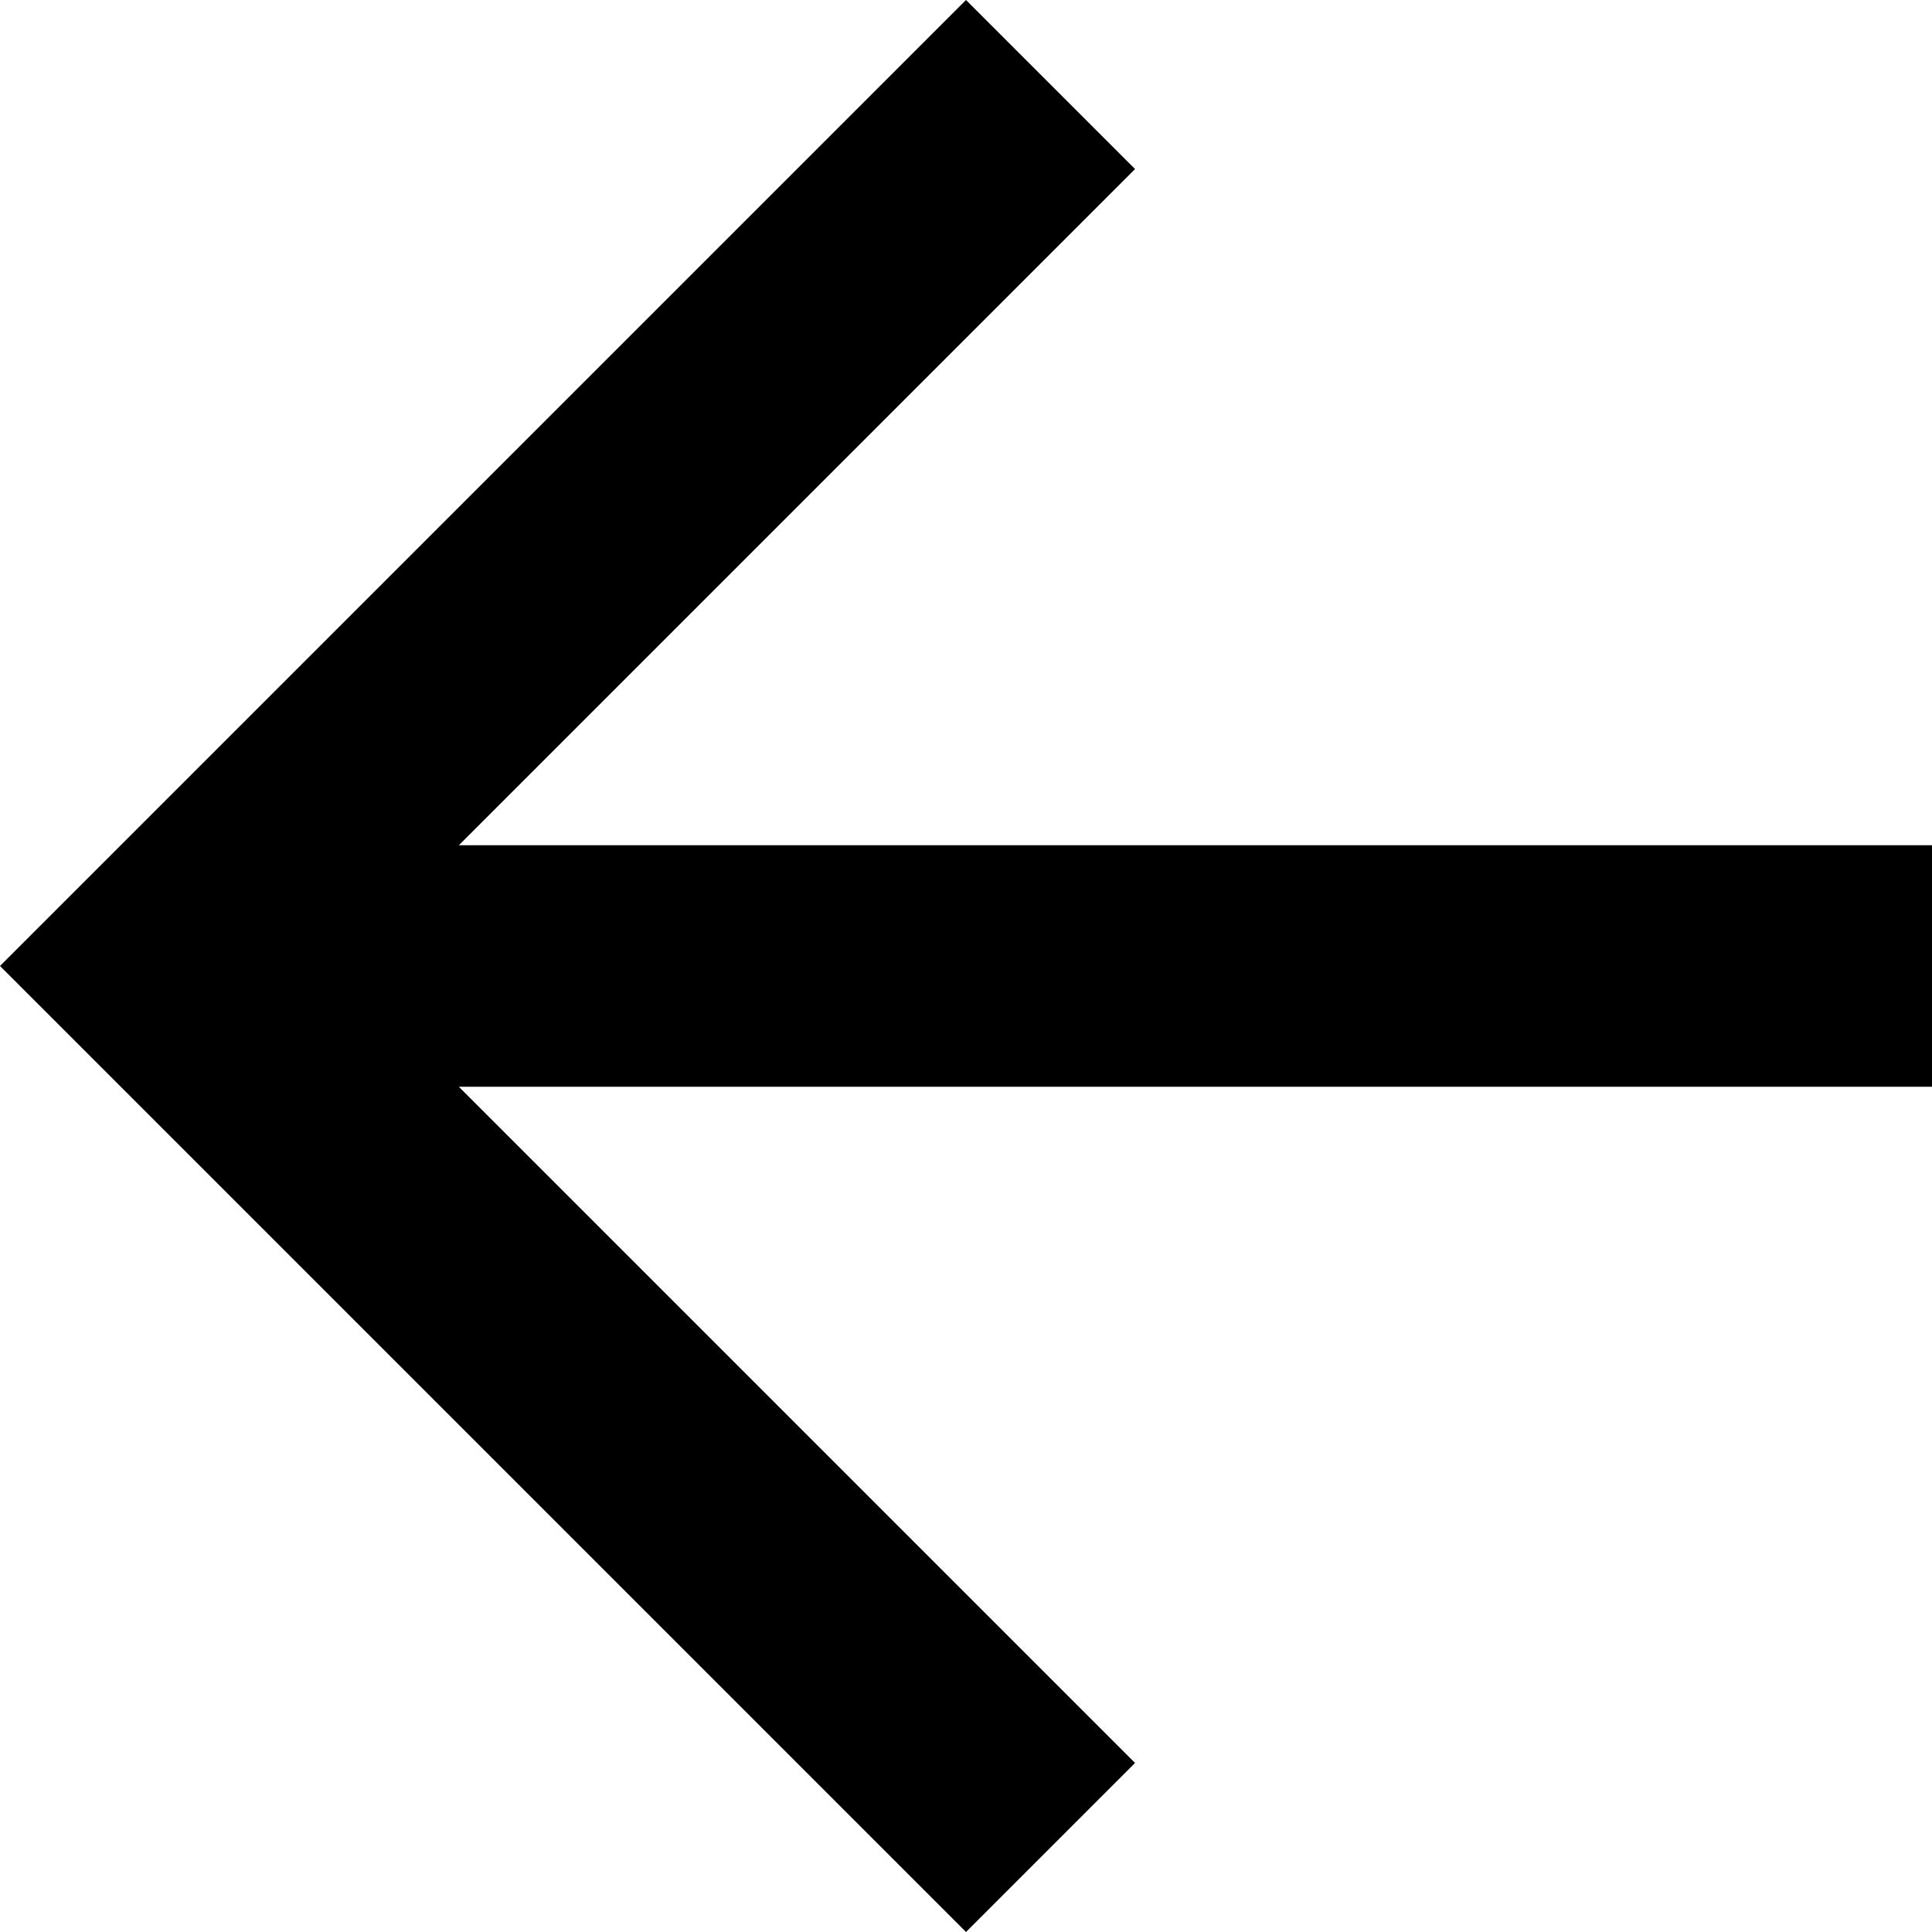
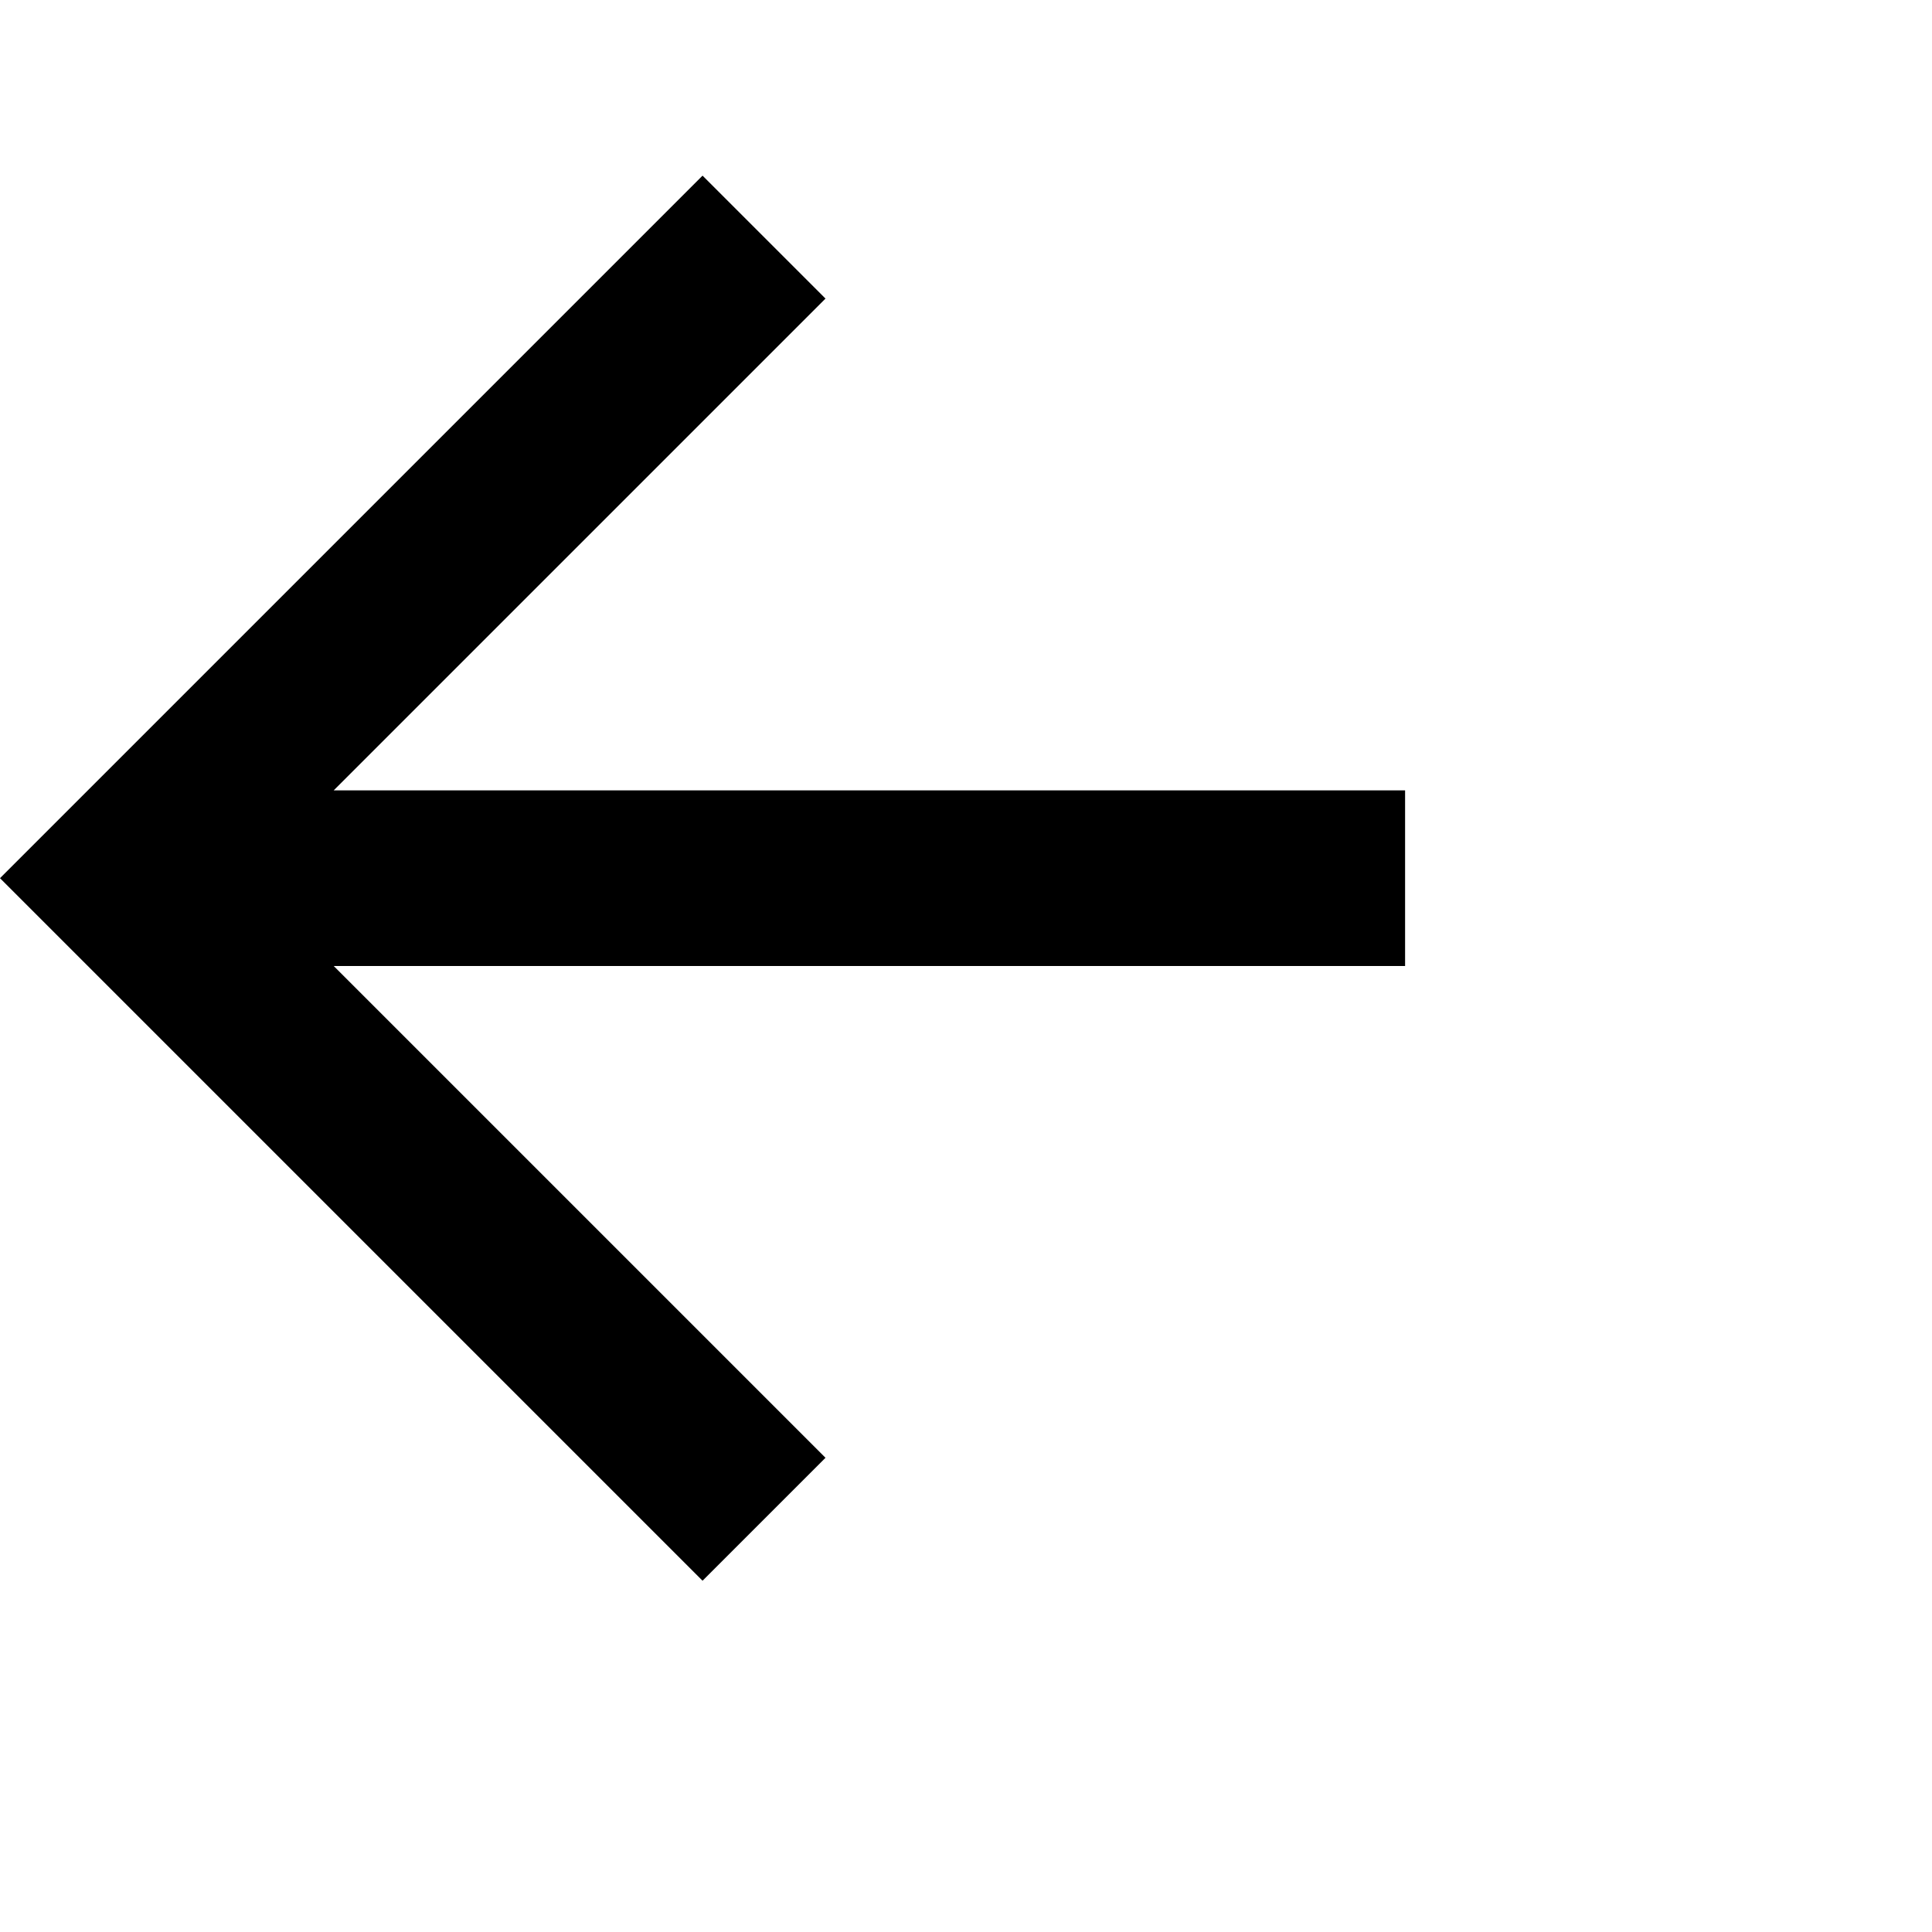
- <svg xmlns="http://www.w3.org/2000/svg" width="16px" height="16px" viewBox="0 0 16 16" version="1.1">
+ <svg xmlns="http://www.w3.org/2000/svg" width="22" height="22" viewBox="0 -2 22 22" version="1.1">
  <defs />
  <g id="Page-1" stroke="none" stroke-width="1" fill="none" fill-rule="evenodd">
    <g id="Core" transform="translate(-424, -4)" fill="#000000">
      <g id="arrow-back" transform="translate(424, 4)">
        <path d="M16,7 L3.8,7 L9.4,1.4 L8,0 L0,8 L8,16 L9.4,14.6 L3.8,9 L16,9 L16,7 L16,7 Z" id="Shape" />
      </g>
    </g>
  </g>
</svg>
